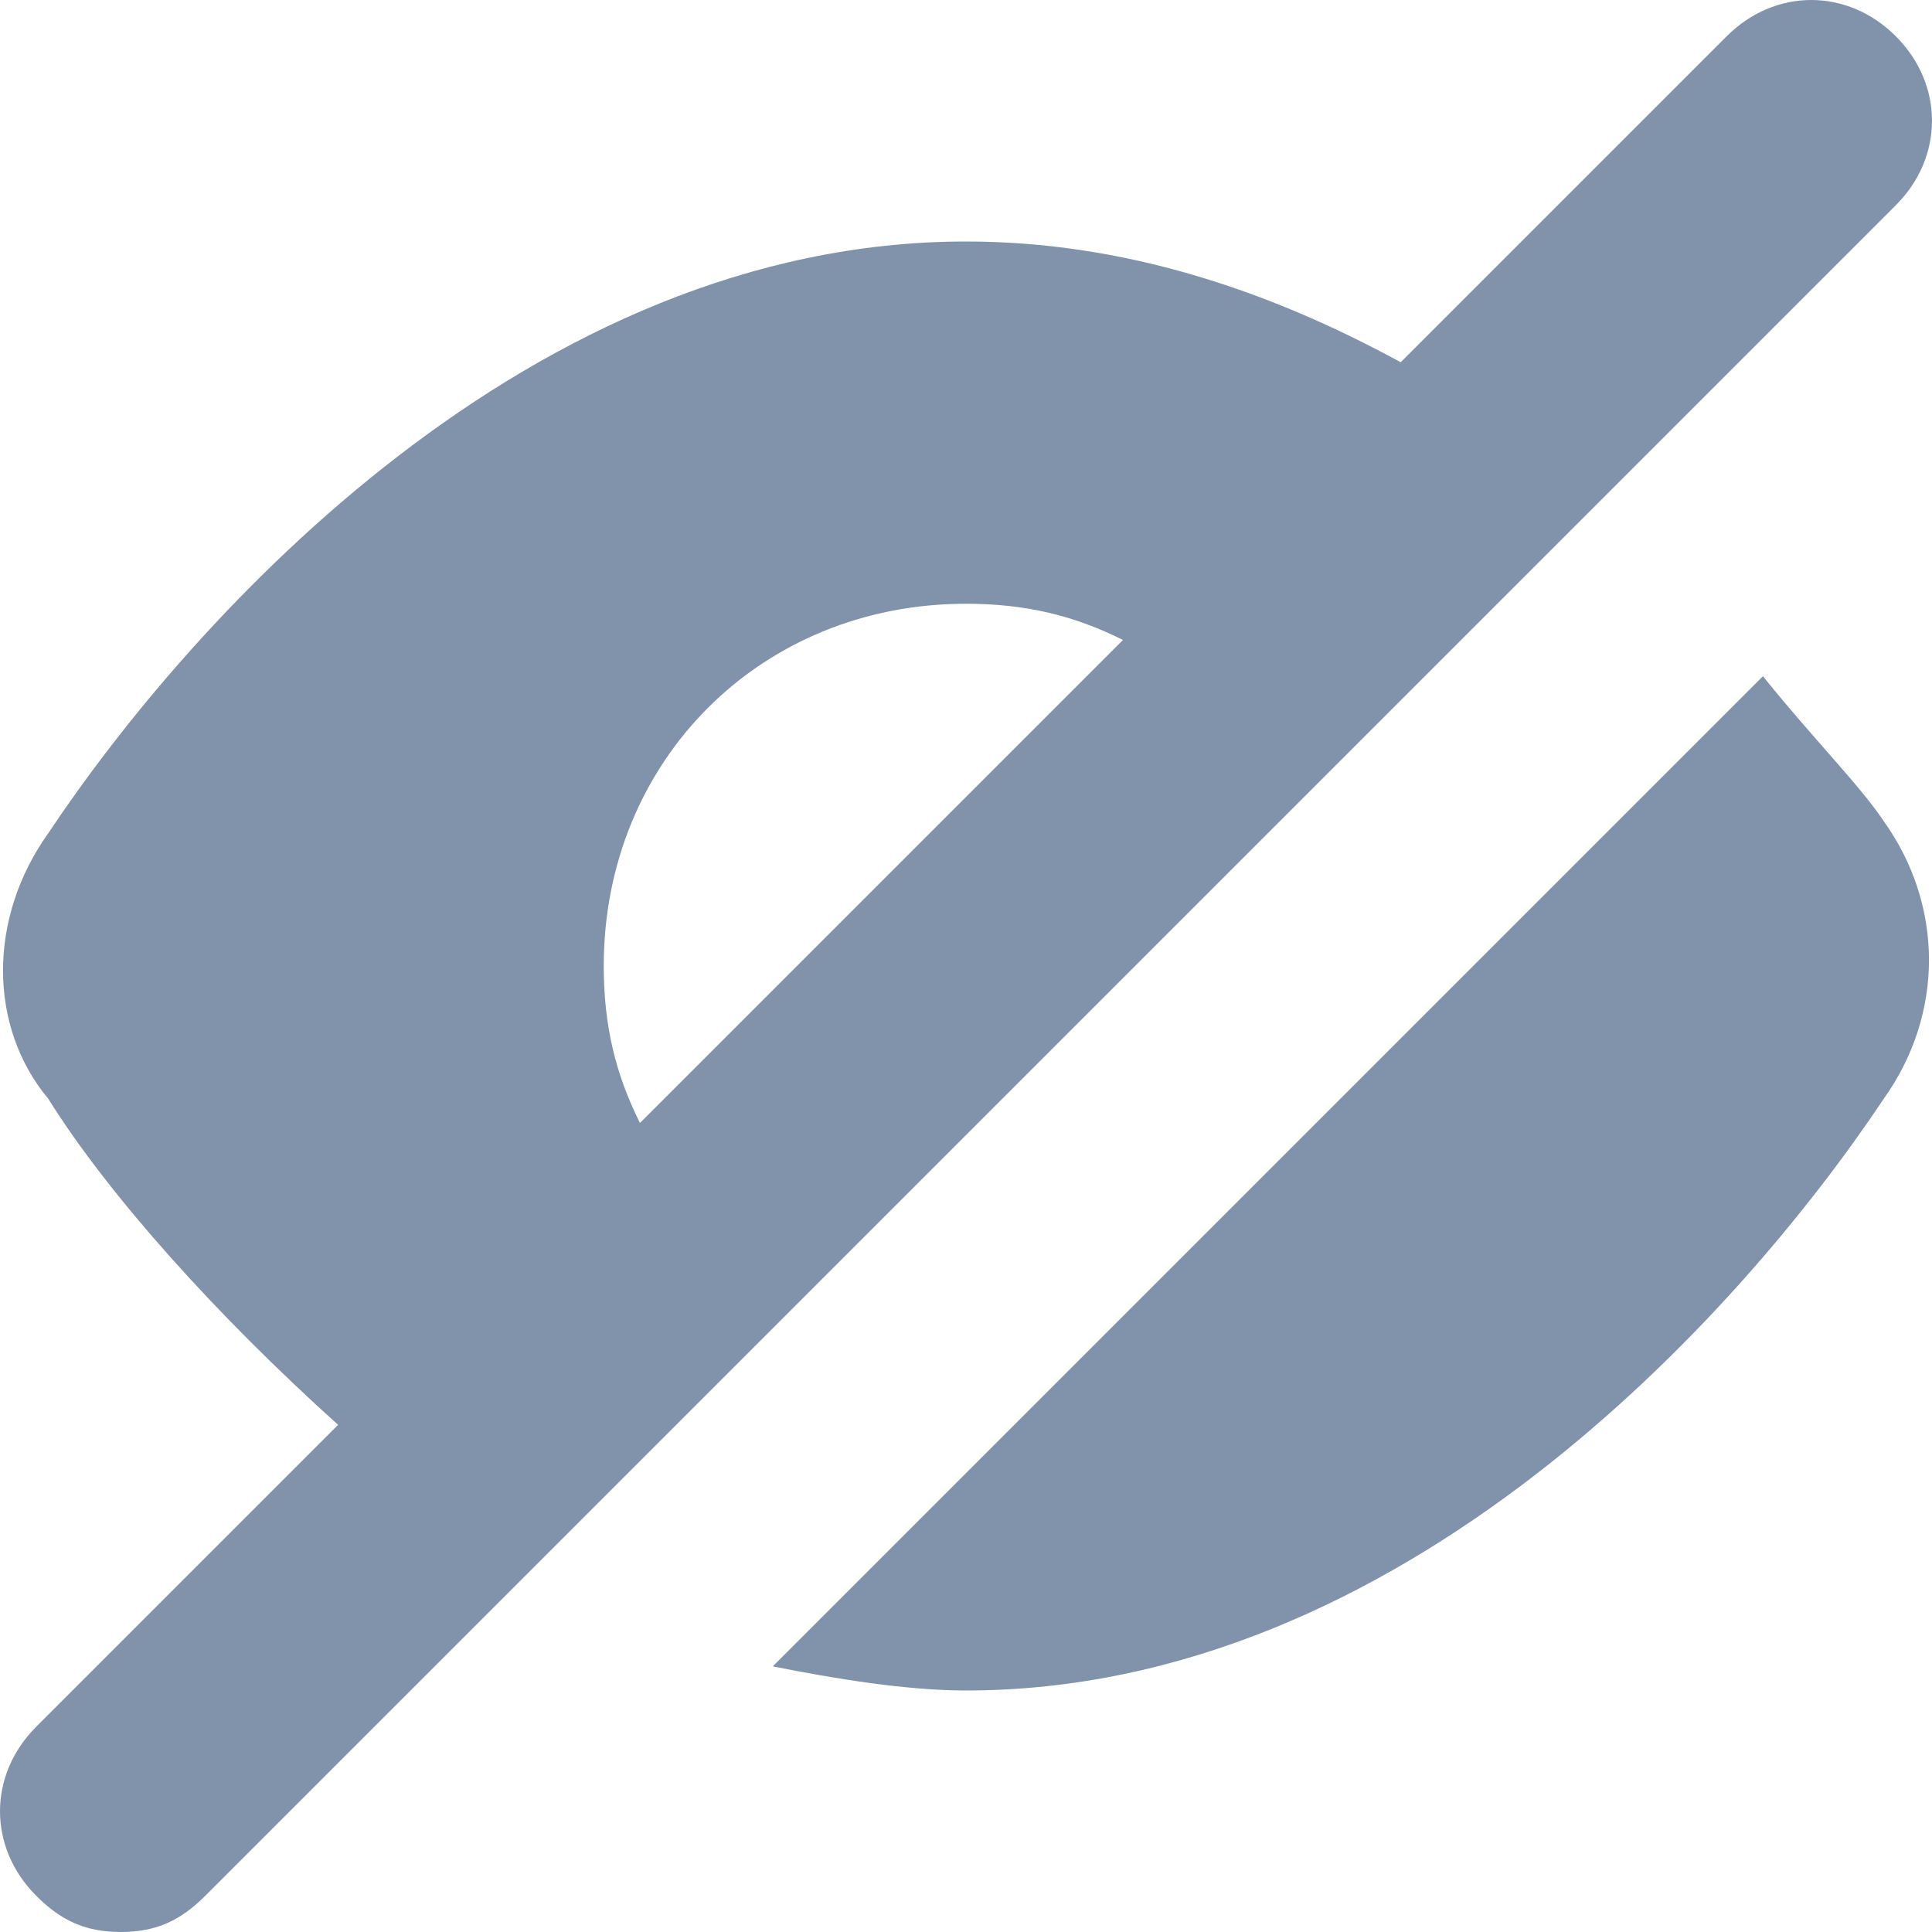
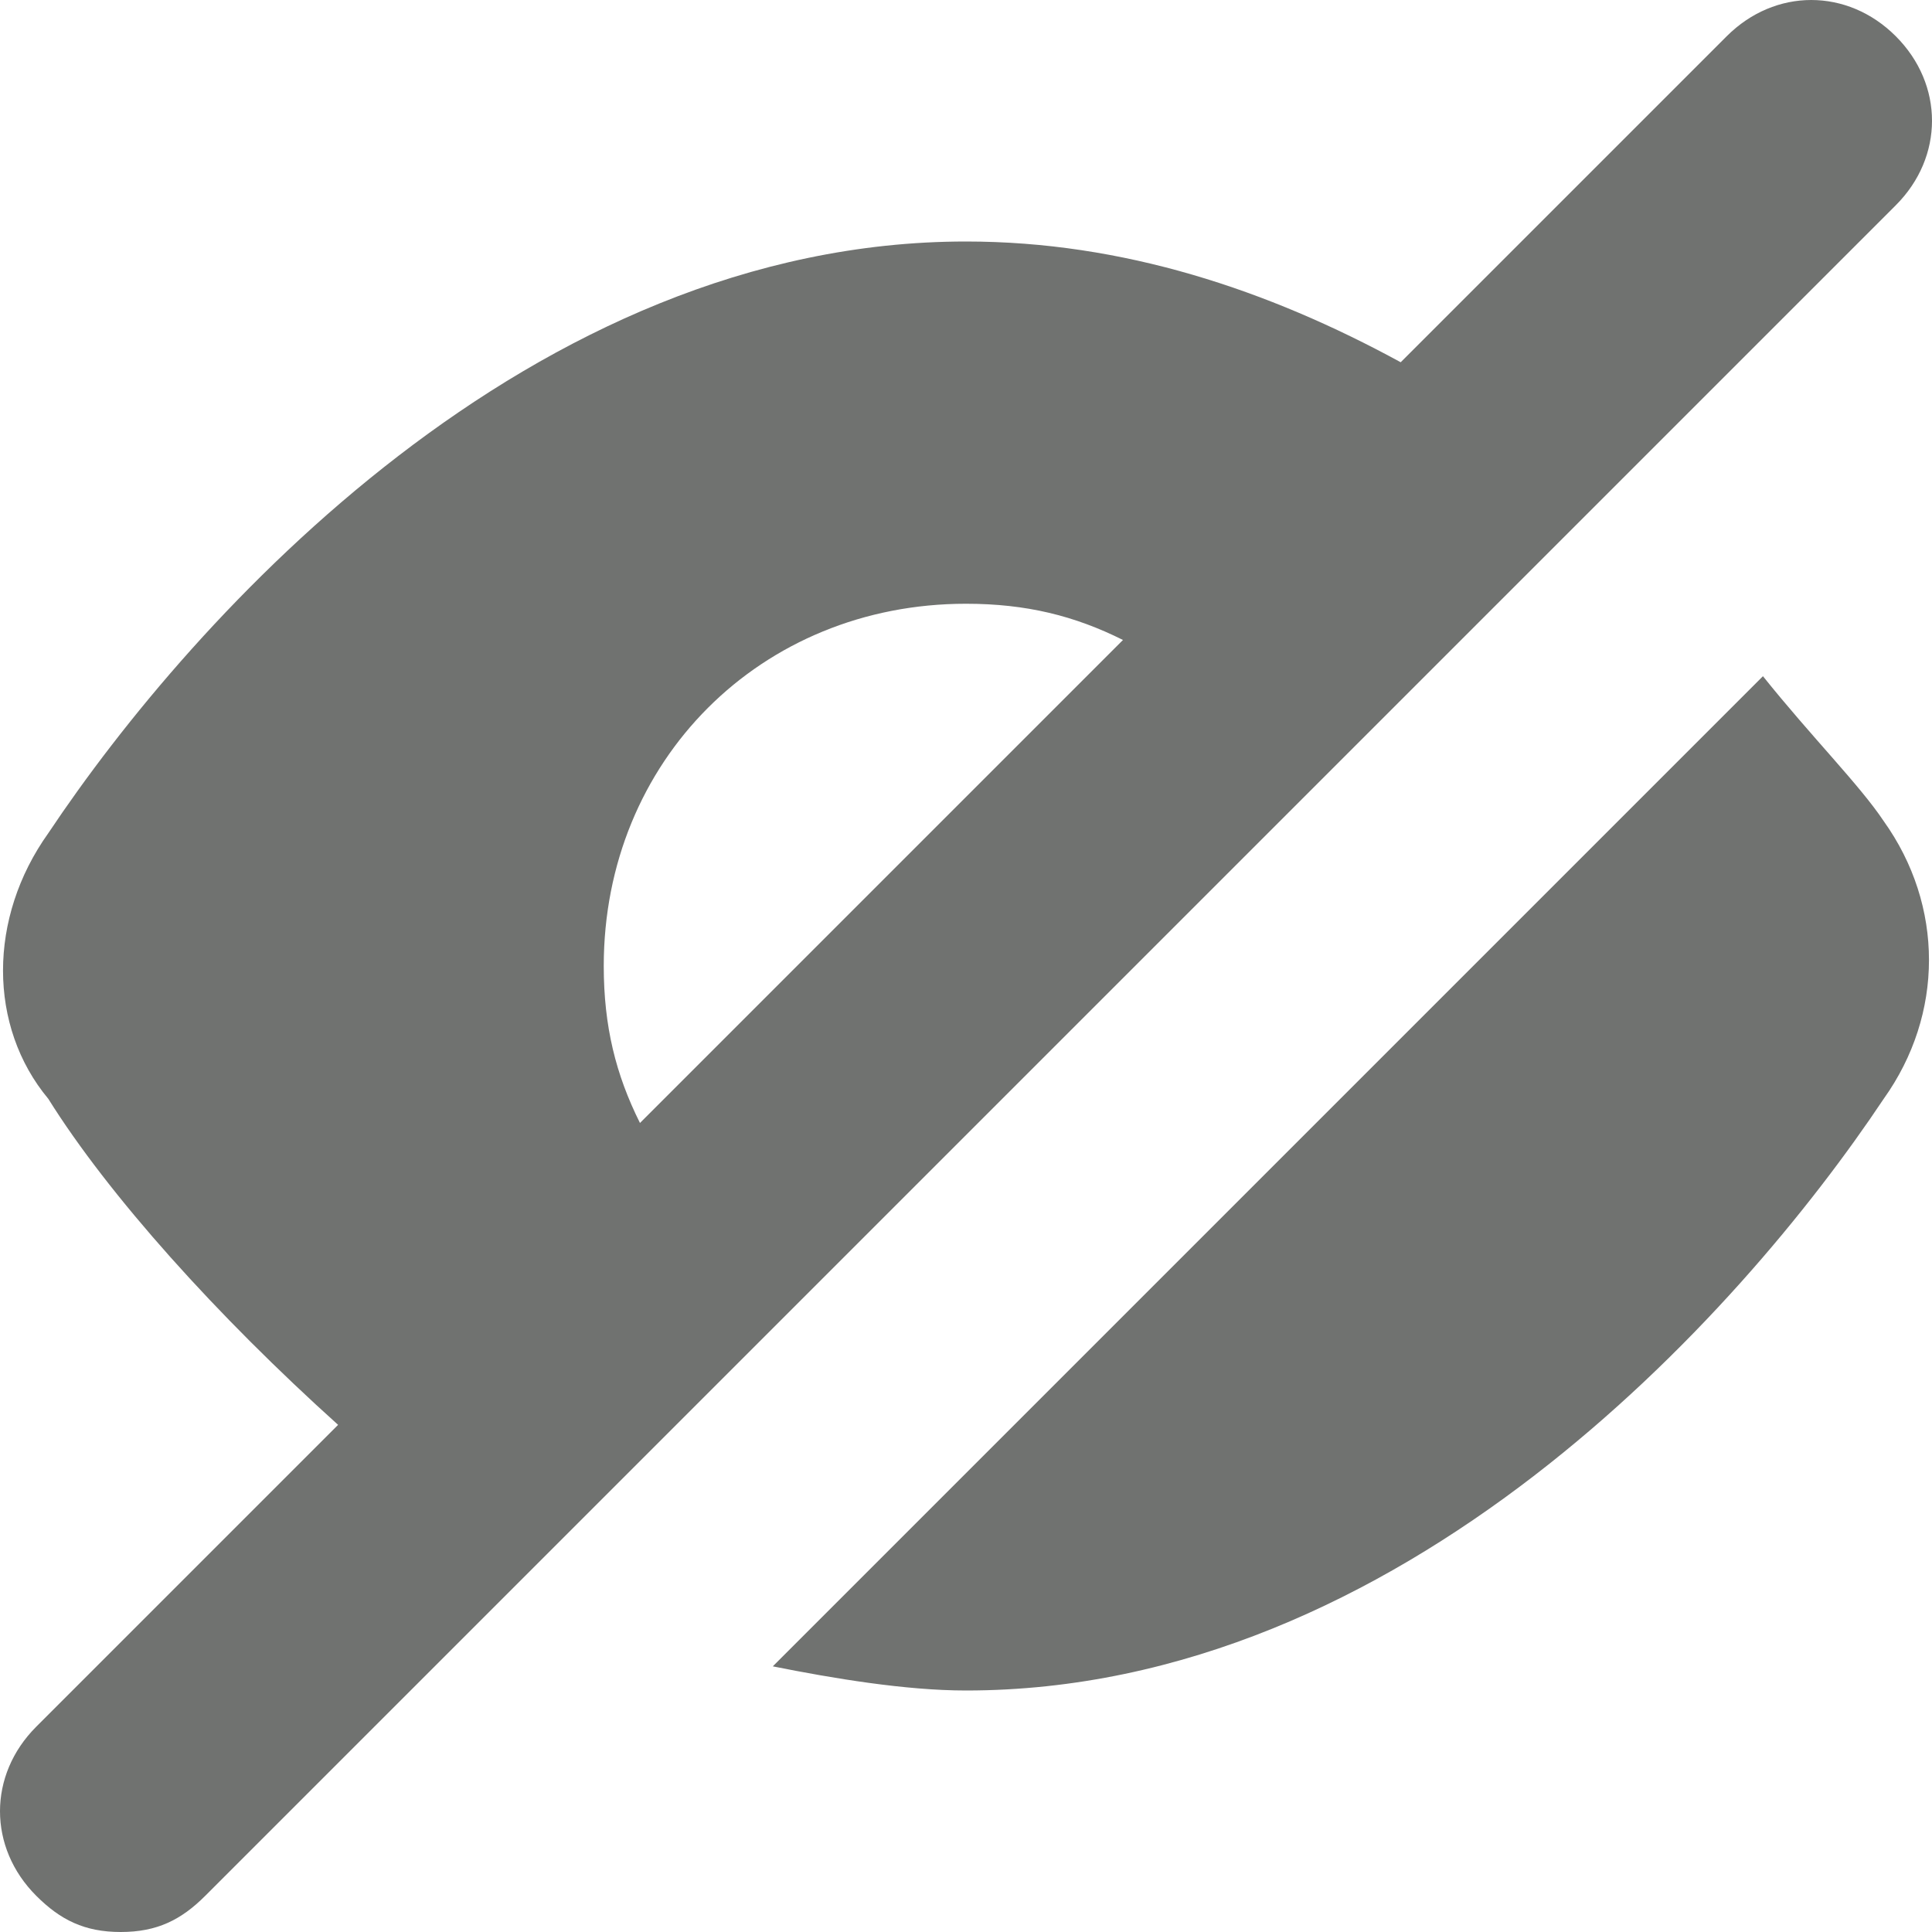
<svg xmlns="http://www.w3.org/2000/svg" width="16" height="16" viewBox="0 0 16 16" fill="none">
-   <path d="M14.6 5.6L6.4 13.8C6.9 13.9 7.5 14 8 14C11.6 14 14.4 10.9 15.6 9.1C16.1 8.4 16.1 7.5 15.6 6.8C15.4 6.5 15 6.1 14.6 5.6Z" fill="#8093AB" />
-   <path d="M14.3 0.3L11.6 3C10.5 2.4 9.3 2 8 2C4.4 2 1.6 5.1 0.4 6.9C-0.1 7.6 -0.1 8.5 0.4 9.1C0.9 9.9 1.8 10.9 2.8 11.8L0.3 14.3C-0.1 14.7 -0.1 15.3 0.3 15.7C0.5 15.9 0.7 16 1 16C1.3 16 1.5 15.9 1.7 15.7L15.7 1.7C16.1 1.3 16.1 0.7 15.7 0.3C15.3 -0.1 14.7 -0.1 14.3 0.3ZM5.3 9.3C5.1 8.9 5 8.5 5 8C5 6.3 6.3 5 8 5C8.5 5 8.9 5.1 9.3 5.3L5.3 9.3Z" fill="#8093AB" />
+   <path d="M14.6 5.6L6.4 13.8C6.9 13.9 7.5 14 8 14C11.6 14 14.4 10.9 15.6 9.1C16.1 8.4 16.1 7.5 15.6 6.8C15.4 6.5 15 6.1 14.6 5.6Z" fill="#707270" />
+   <path d="M14.3 0.3L11.6 3C10.5 2.4 9.3 2 8 2C4.4 2 1.6 5.1 0.4 6.9C-0.1 7.6 -0.1 8.5 0.4 9.1C0.9 9.9 1.8 10.9 2.8 11.8L0.3 14.3C-0.1 14.7 -0.1 15.3 0.3 15.7C0.5 15.9 0.7 16 1 16C1.3 16 1.5 15.9 1.7 15.7L15.7 1.7C16.1 1.3 16.1 0.7 15.7 0.3C15.3 -0.1 14.7 -0.1 14.3 0.3ZM5.3 9.3C5.1 8.9 5 8.5 5 8C5 6.3 6.3 5 8 5C8.5 5 8.9 5.1 9.3 5.3L5.3 9.3Z" fill="#707270" />
</svg>
